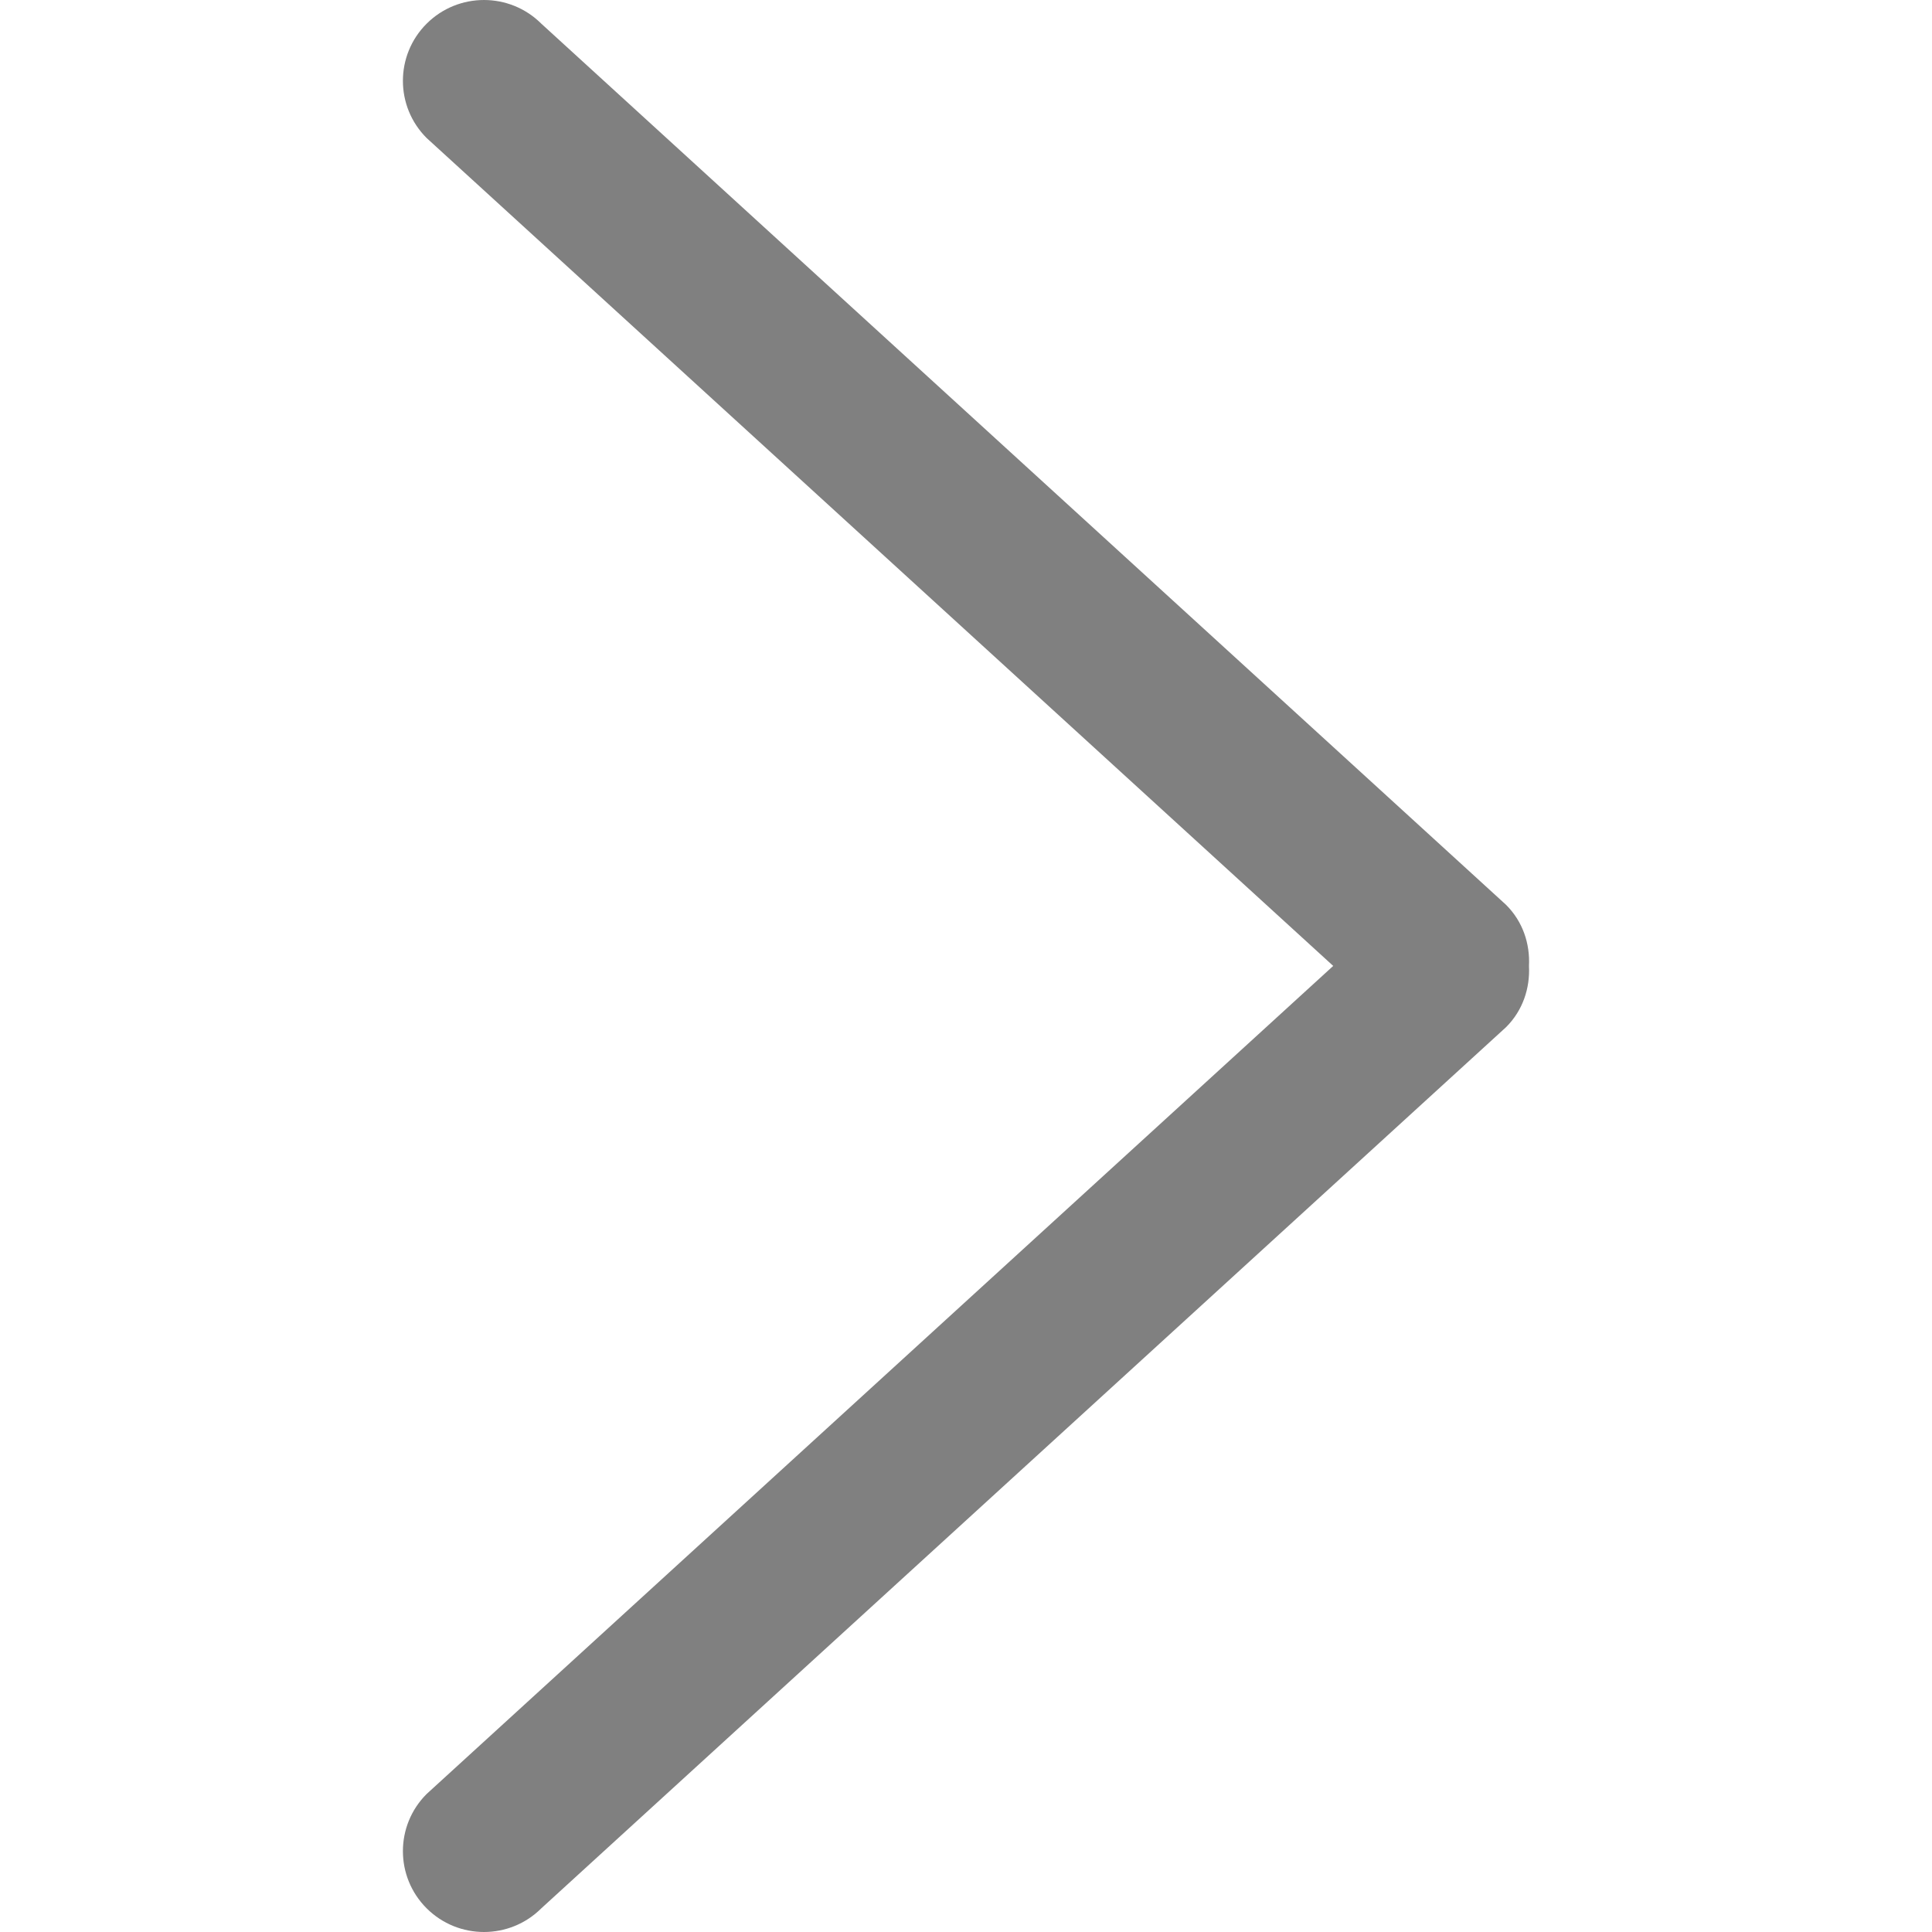
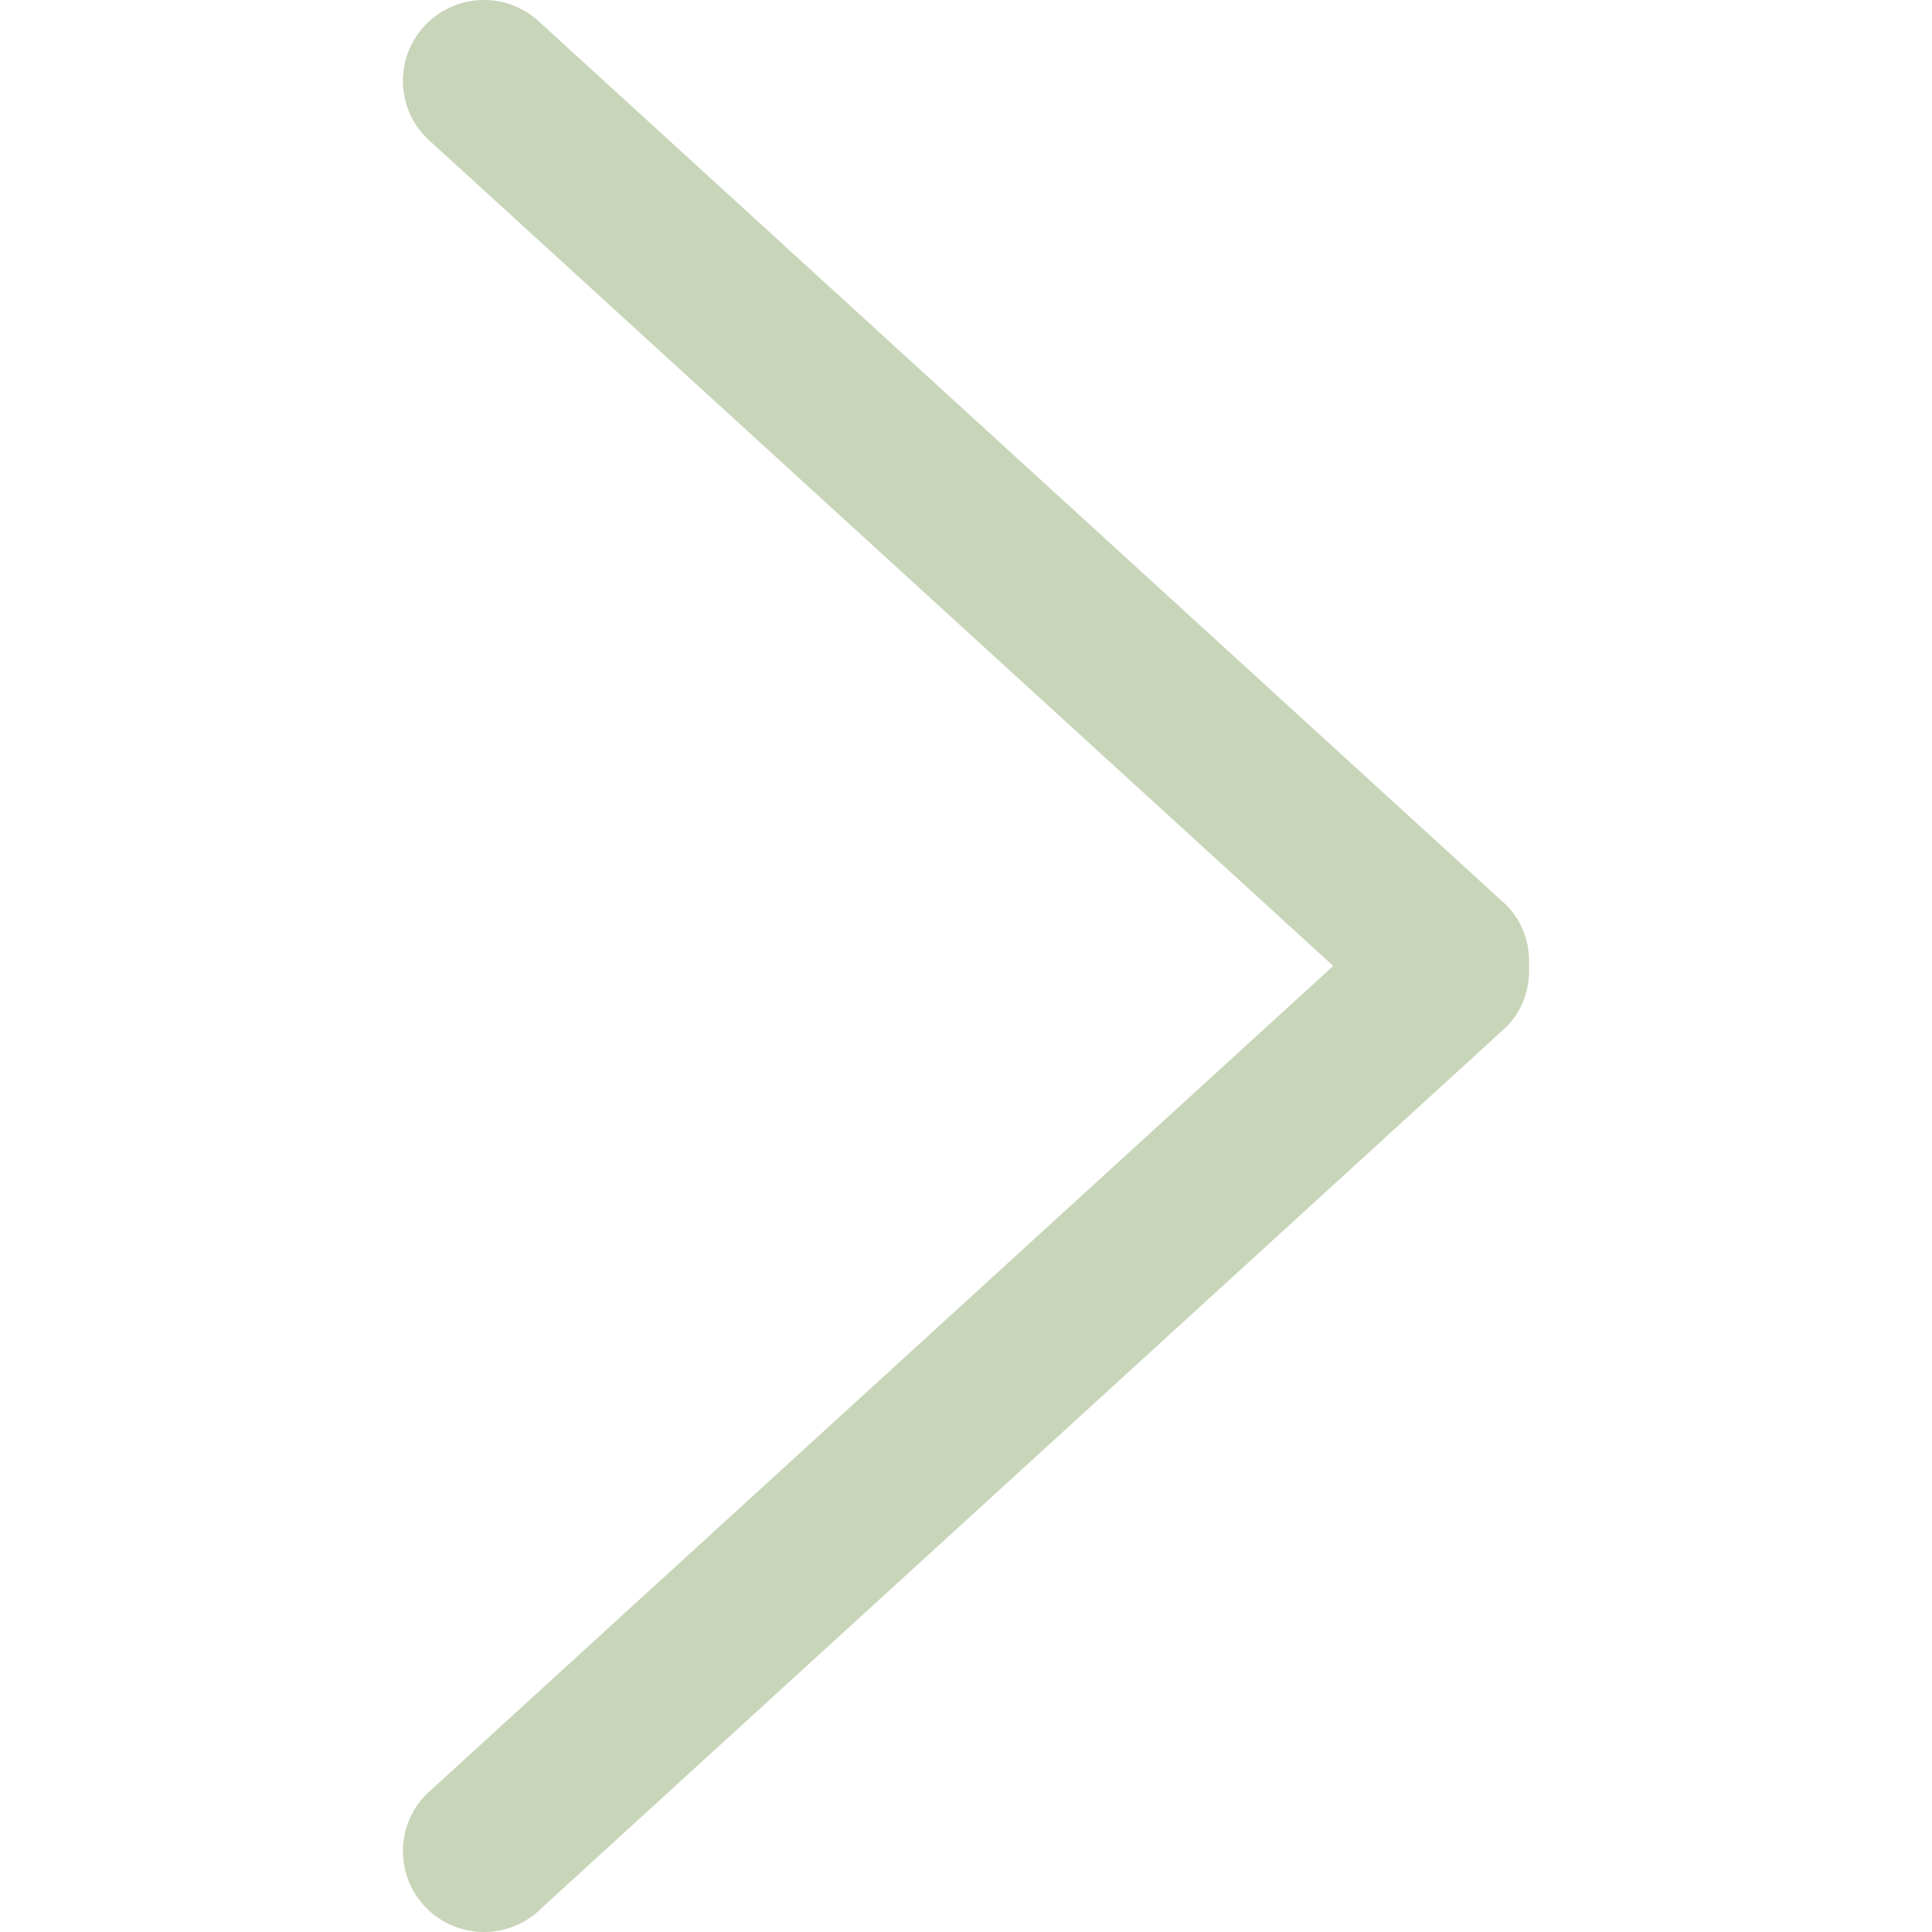
<svg xmlns="http://www.w3.org/2000/svg" version="1.1" id="Capa_1" x="0px" y="0px" width="512px" height="512px" viewBox="0 0 791.966 791.967" style="enable-background:new 0 0 791.966 791.967;" xml:space="preserve">
  <g transform="matrix(-1 1.22465e-16 -1.22465e-16 -1 791.966 791.967)">
    <g>
      <g id="_x37_">
        <g>
-           <path d="M245.454,396.017L617.077,56.579c12.973-12.94,12.973-33.934,0-46.874c-12.973-12.94-34.033-12.94-47.006,0     L174.615,370.896c-6.932,6.899-9.87,16.076-9.408,25.087c-0.462,9.045,2.476,18.188,9.408,25.088l395.456,361.19     c12.973,12.94,34.033,12.94,47.006,0c12.973-12.939,12.973-33.934,0-46.873L245.454,396.017z" data-original="#000000" class="active-path" data-old_color="#000000" fill="grey" />
+           <path d="M245.454,396.017L617.077,56.579c12.973-12.94,12.973-33.934,0-46.874c-12.973-12.94-34.033-12.94-47.006,0     L174.615,370.896c-6.932,6.899-9.87,16.076-9.408,25.087c-0.462,9.045,2.476,18.188,9.408,25.088l395.456,361.19     c12.973,12.94,34.033,12.94,47.006,0c12.973-12.939,12.973-33.934,0-46.873L245.454,396.017z" data-original="#000000" class="active-path" data-old_color="#000000" fill="#c8d5b9" />
        </g>
      </g>
    </g>
  </g>
</svg>
